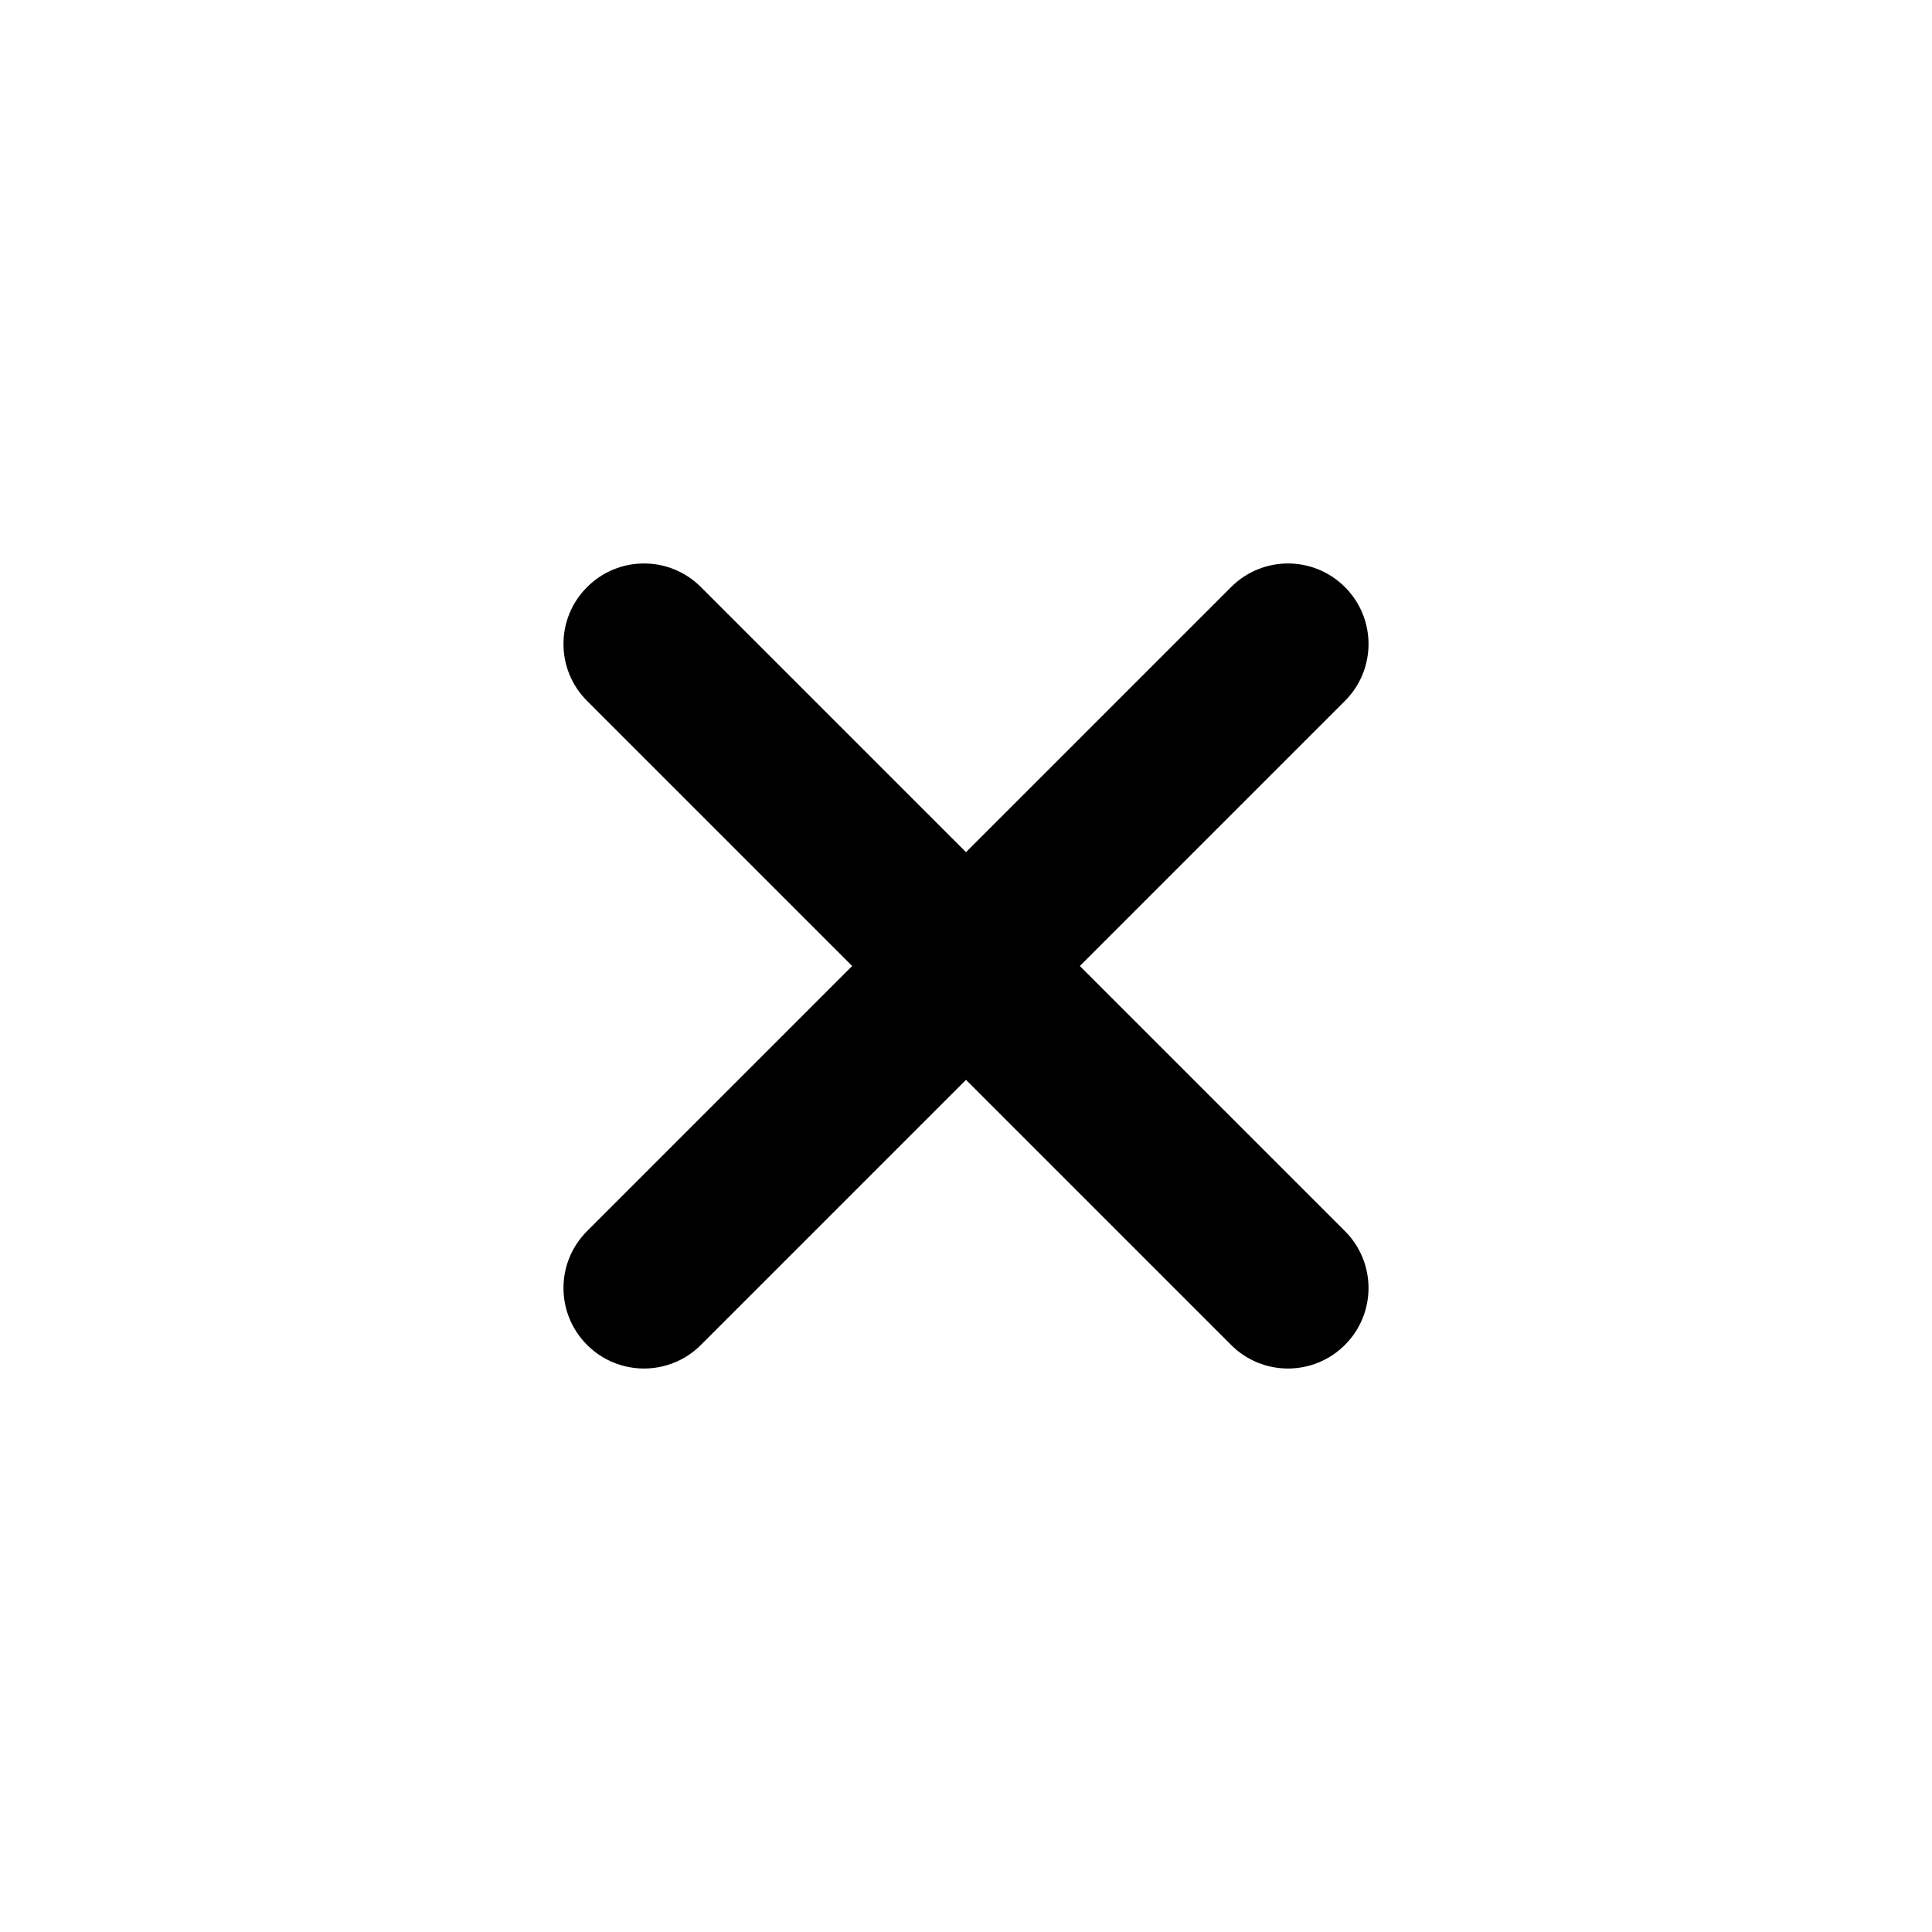
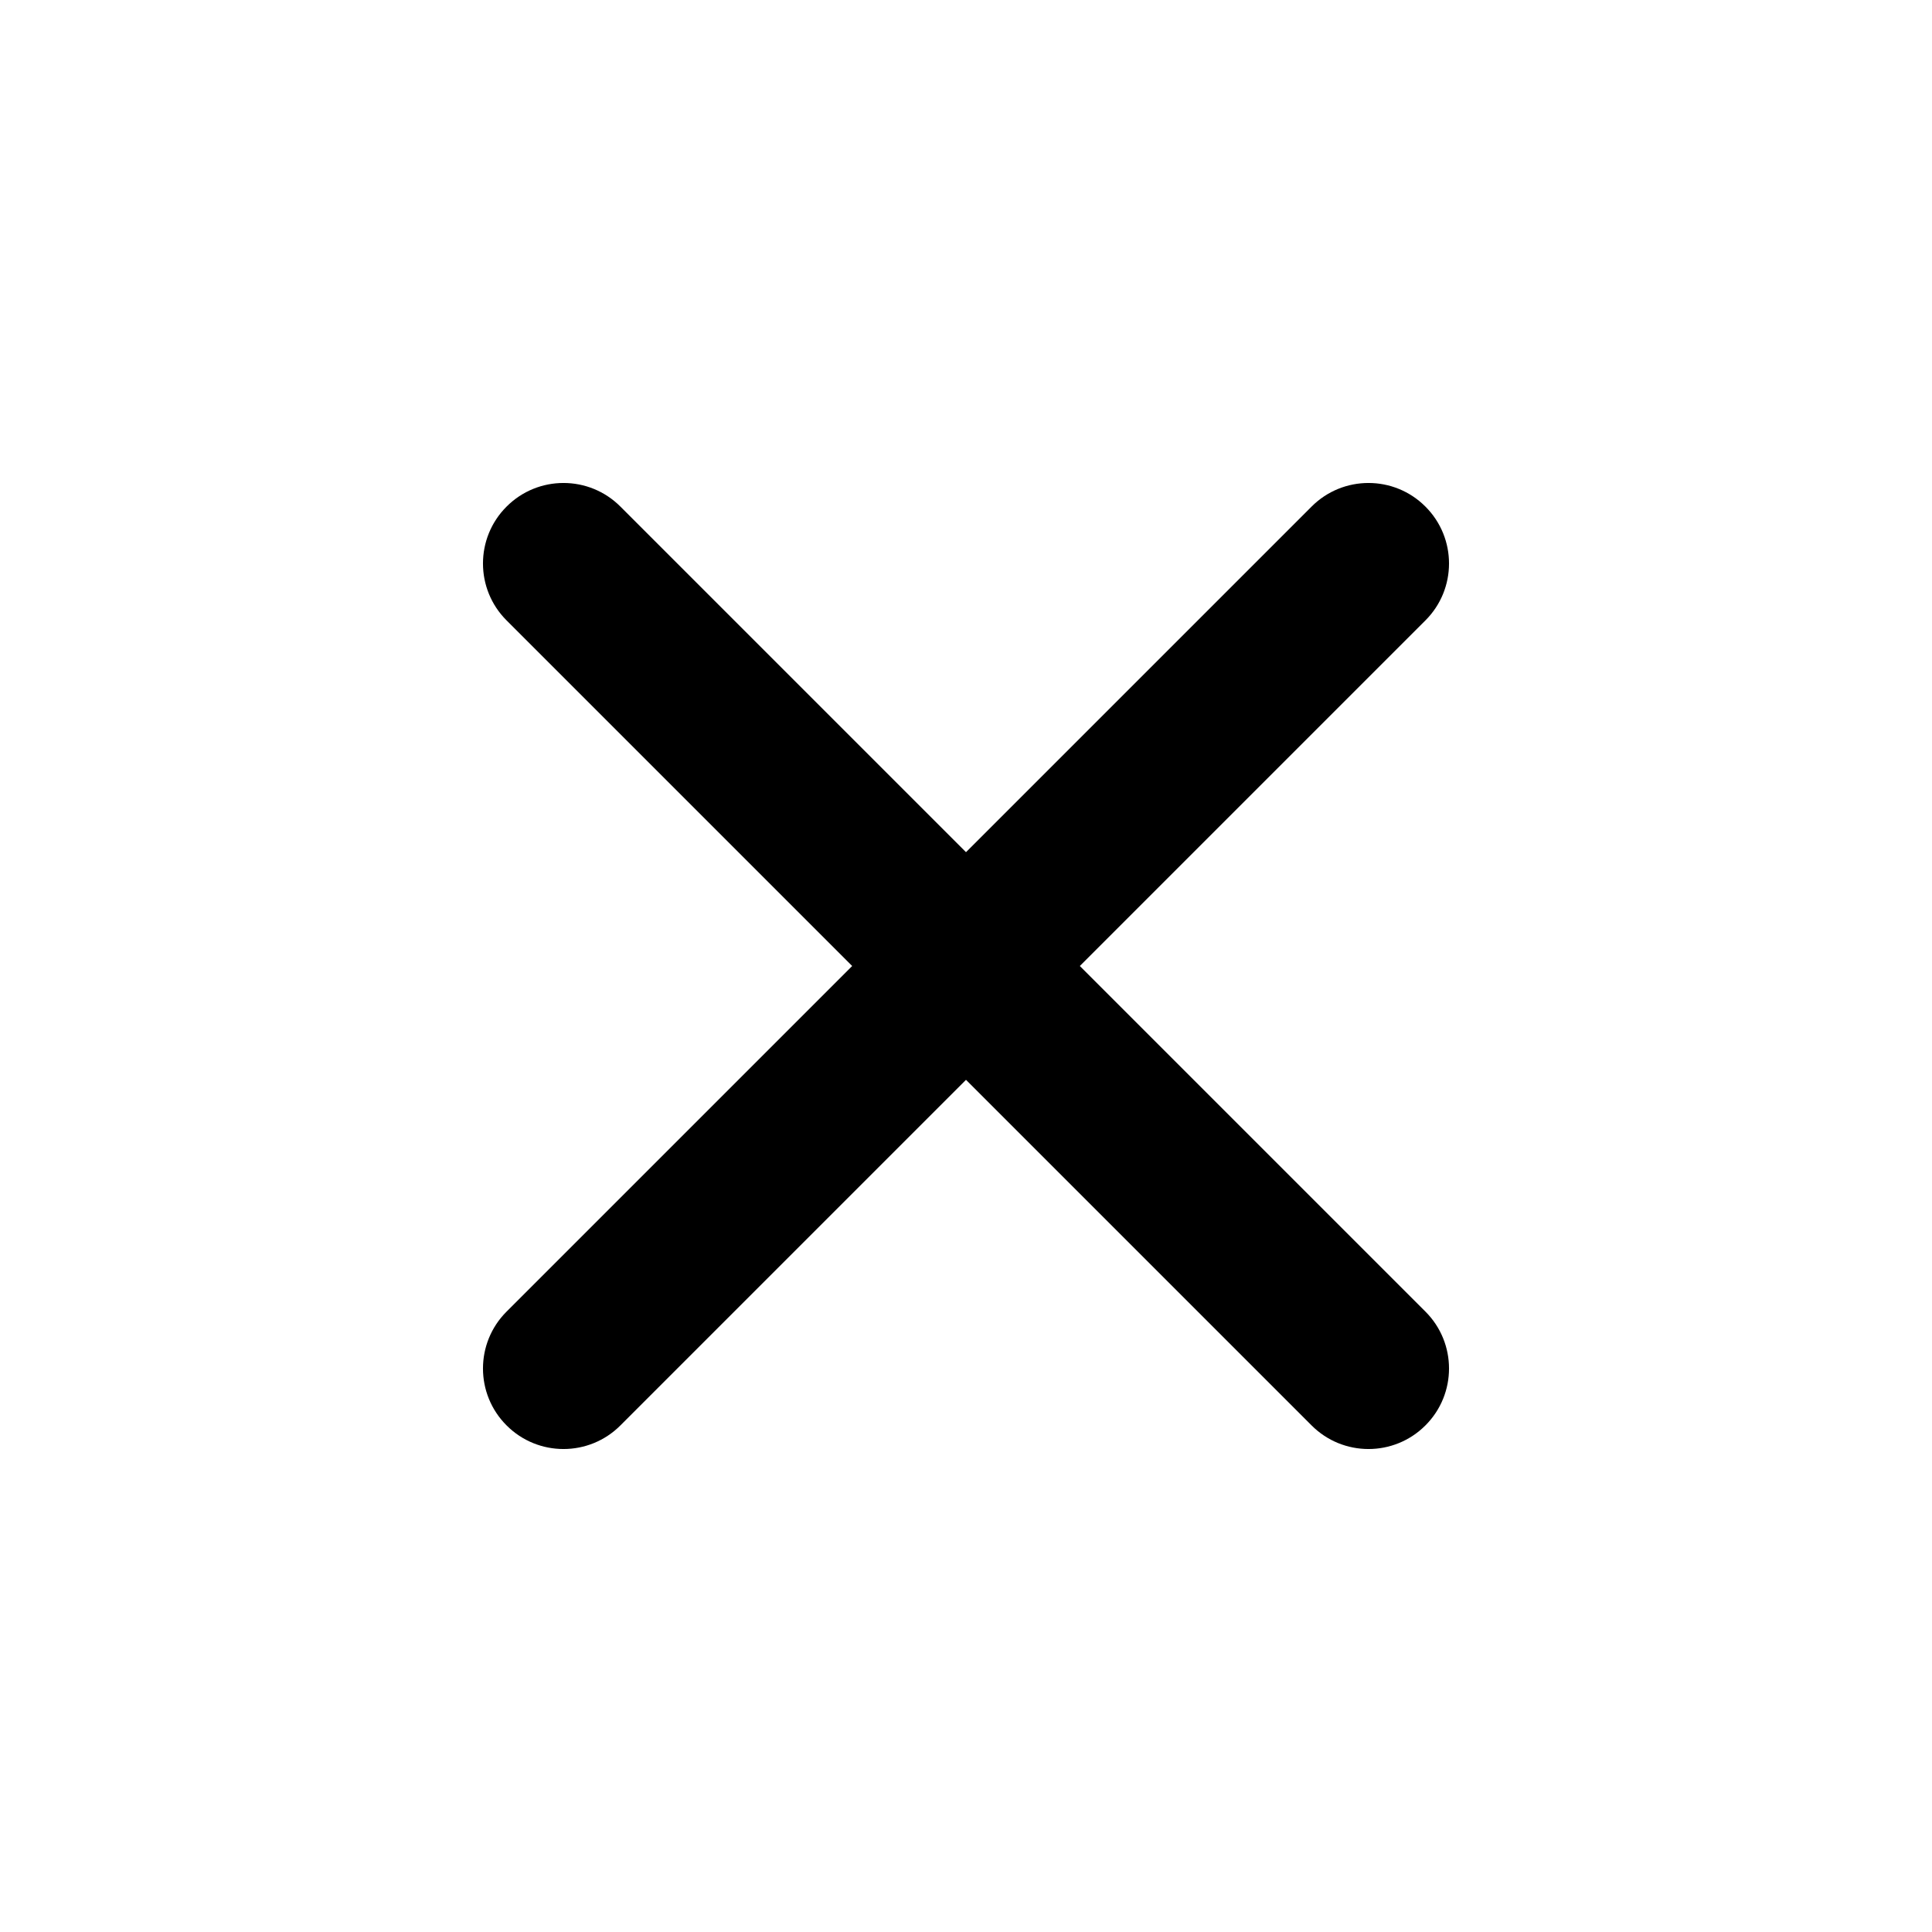
<svg xmlns="http://www.w3.org/2000/svg" width="24" height="24" viewBox="0 0 24 24">
-   <path d="M12,10.586 L15.293,7.293 C15.683,6.902 16.317,6.902 16.707,7.293 C17.098,7.683 17.098,8.317 16.707,8.707 L13.414,12 L16.707,15.293 C17.098,15.683 17.098,16.317 16.707,16.707 C16.317,17.098 15.683,17.098 15.293,16.707 L12,13.414 L8.707,16.707 C8.317,17.098 7.683,17.098 7.293,16.707 C6.902,16.317 6.902,15.683 7.293,15.293 L10.586,12 L7.293,8.707 C6.902,8.317 6.902,7.683 7.293,7.293 C7.683,6.902 8.317,6.902 8.707,7.293 L12,10.586 Z" />
+   <path d="M2751,68.586 L2755.293,64.293 C2755.683,63.902 2756.317,63.902 2756.707,64.293 C2757.098,64.683 2757.098,65.317 2756.707,65.707 L2752.414,70 L2756.707,74.293 C2757.098,74.683 2757.098,75.317 2756.707,75.707 C2756.317,76.098 2755.683,76.098 2755.293,75.707 L2751,71.414 L2746.707,75.707 C2746.317,76.098 2745.683,76.098 2745.293,75.707 C2744.902,75.317 2744.902,74.683 2745.293,74.293 L2749.586,70 L2745.293,65.707 C2744.902,65.317 2744.902,64.683 2745.293,64.293 C2745.683,63.902 2746.317,63.902 2746.707,64.293 L2751,68.586 Z" transform="translate(-2739 -58)" />
</svg>
